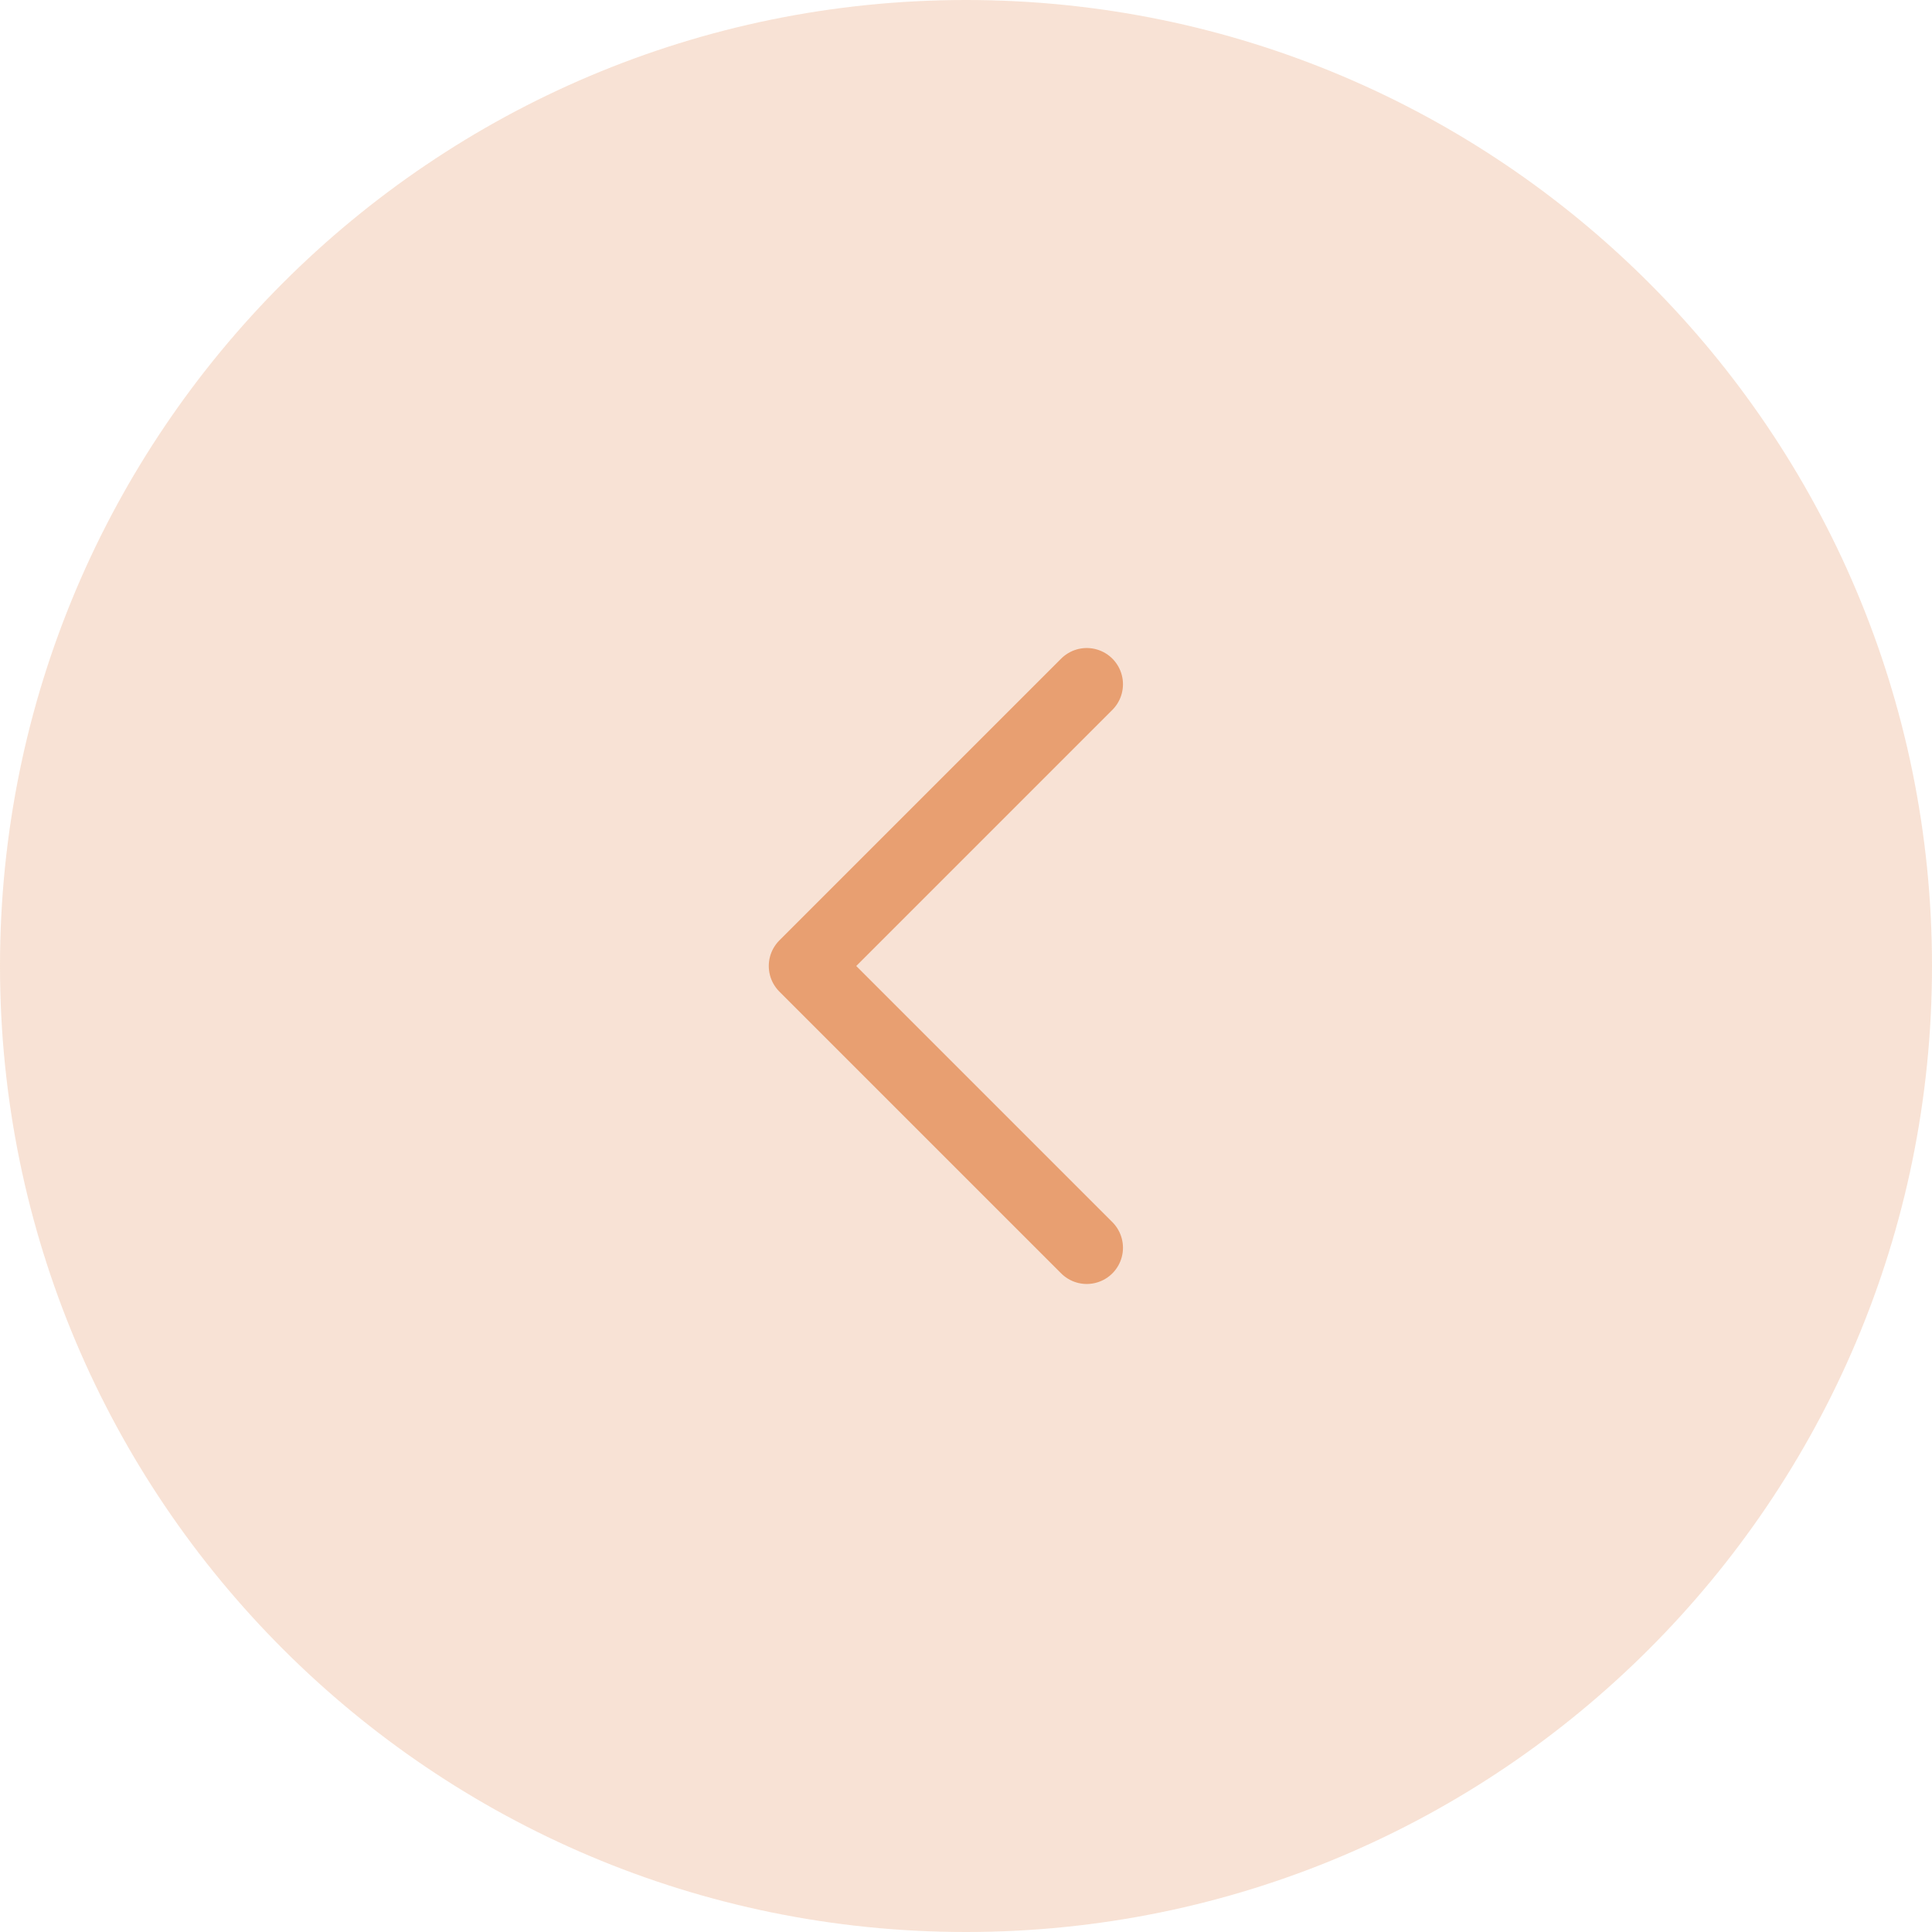
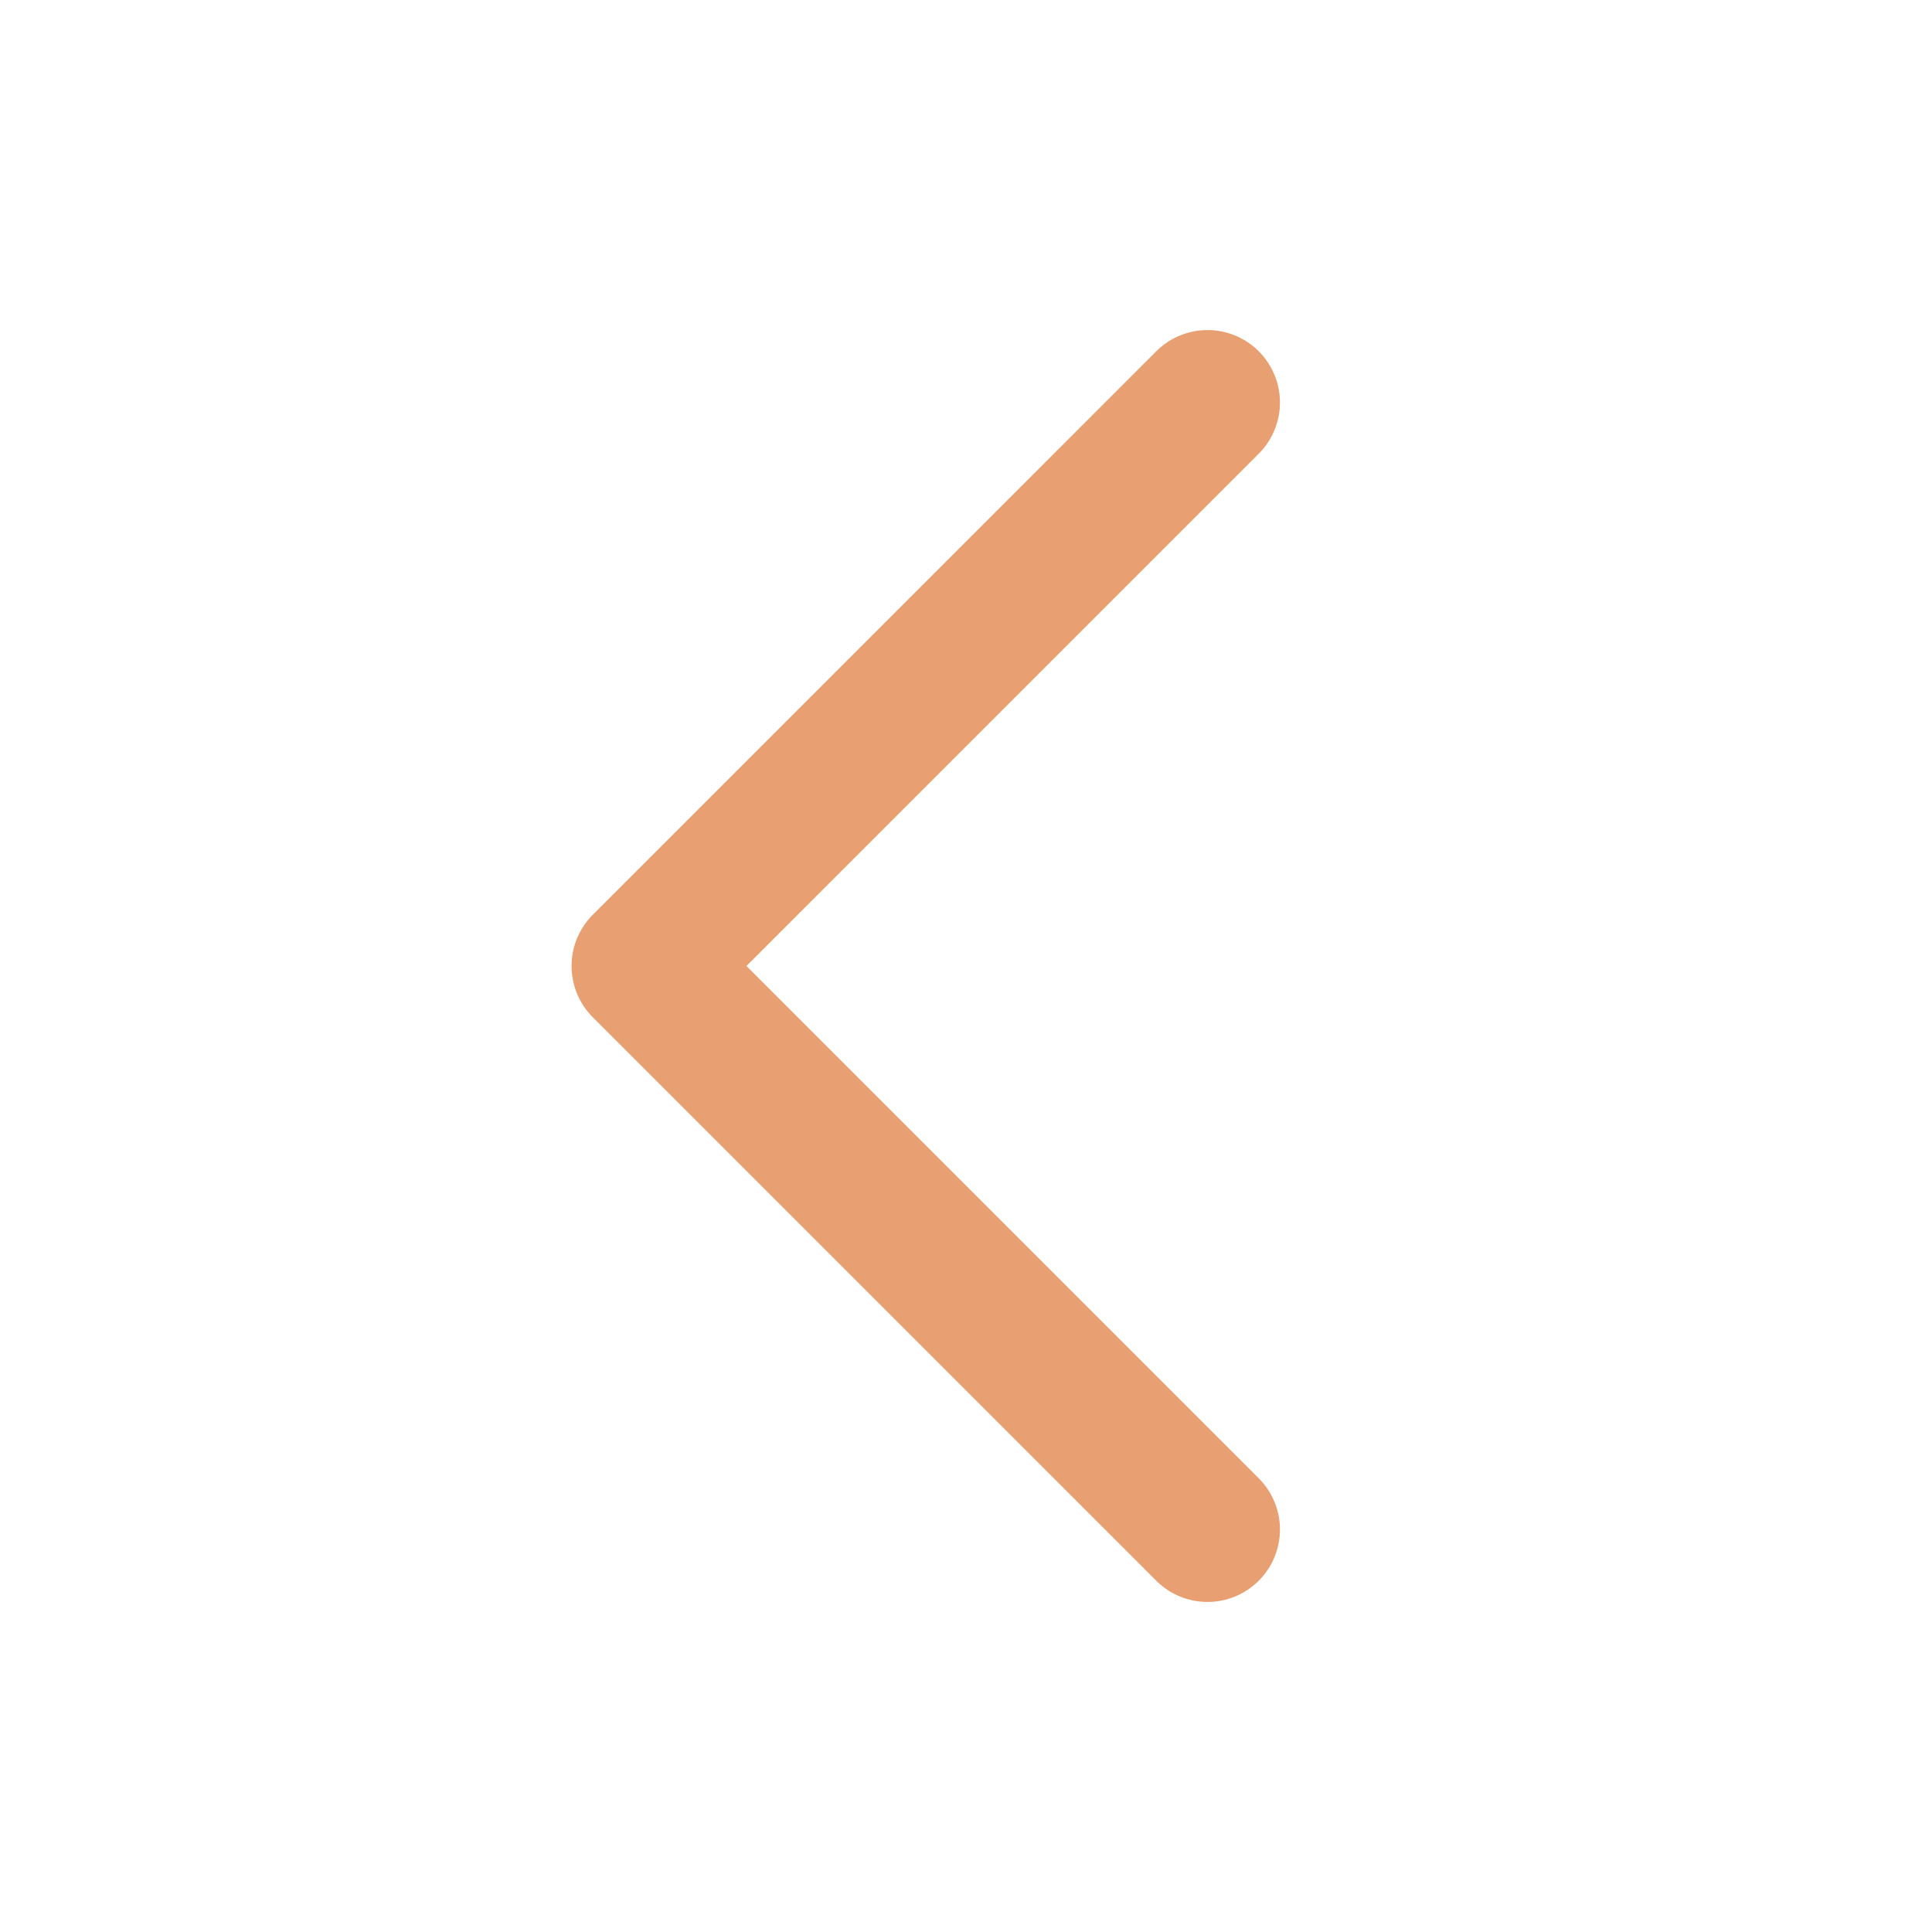
- <svg xmlns="http://www.w3.org/2000/svg" width="48" height="48" viewBox="0 0 48 48" fill="none">
-   <circle opacity="0.3" cx="24" cy="24" r="24" transform="matrix(-1 0 0 1 48 0)" fill="#E89F71" />
-   <path d="M27 17L20 24L27 31" stroke="#E89F71" stroke-width="1.8" stroke-linecap="round" stroke-linejoin="round" />
+ <svg xmlns="http://www.w3.org/2000/svg" width="24" height="24" viewBox="0 0 24 24" fill="none">
+   <path d="M15 5L8 12L15 19" stroke="#E89F71" stroke-width="1.8" stroke-linecap="round" stroke-linejoin="round" />
</svg>
